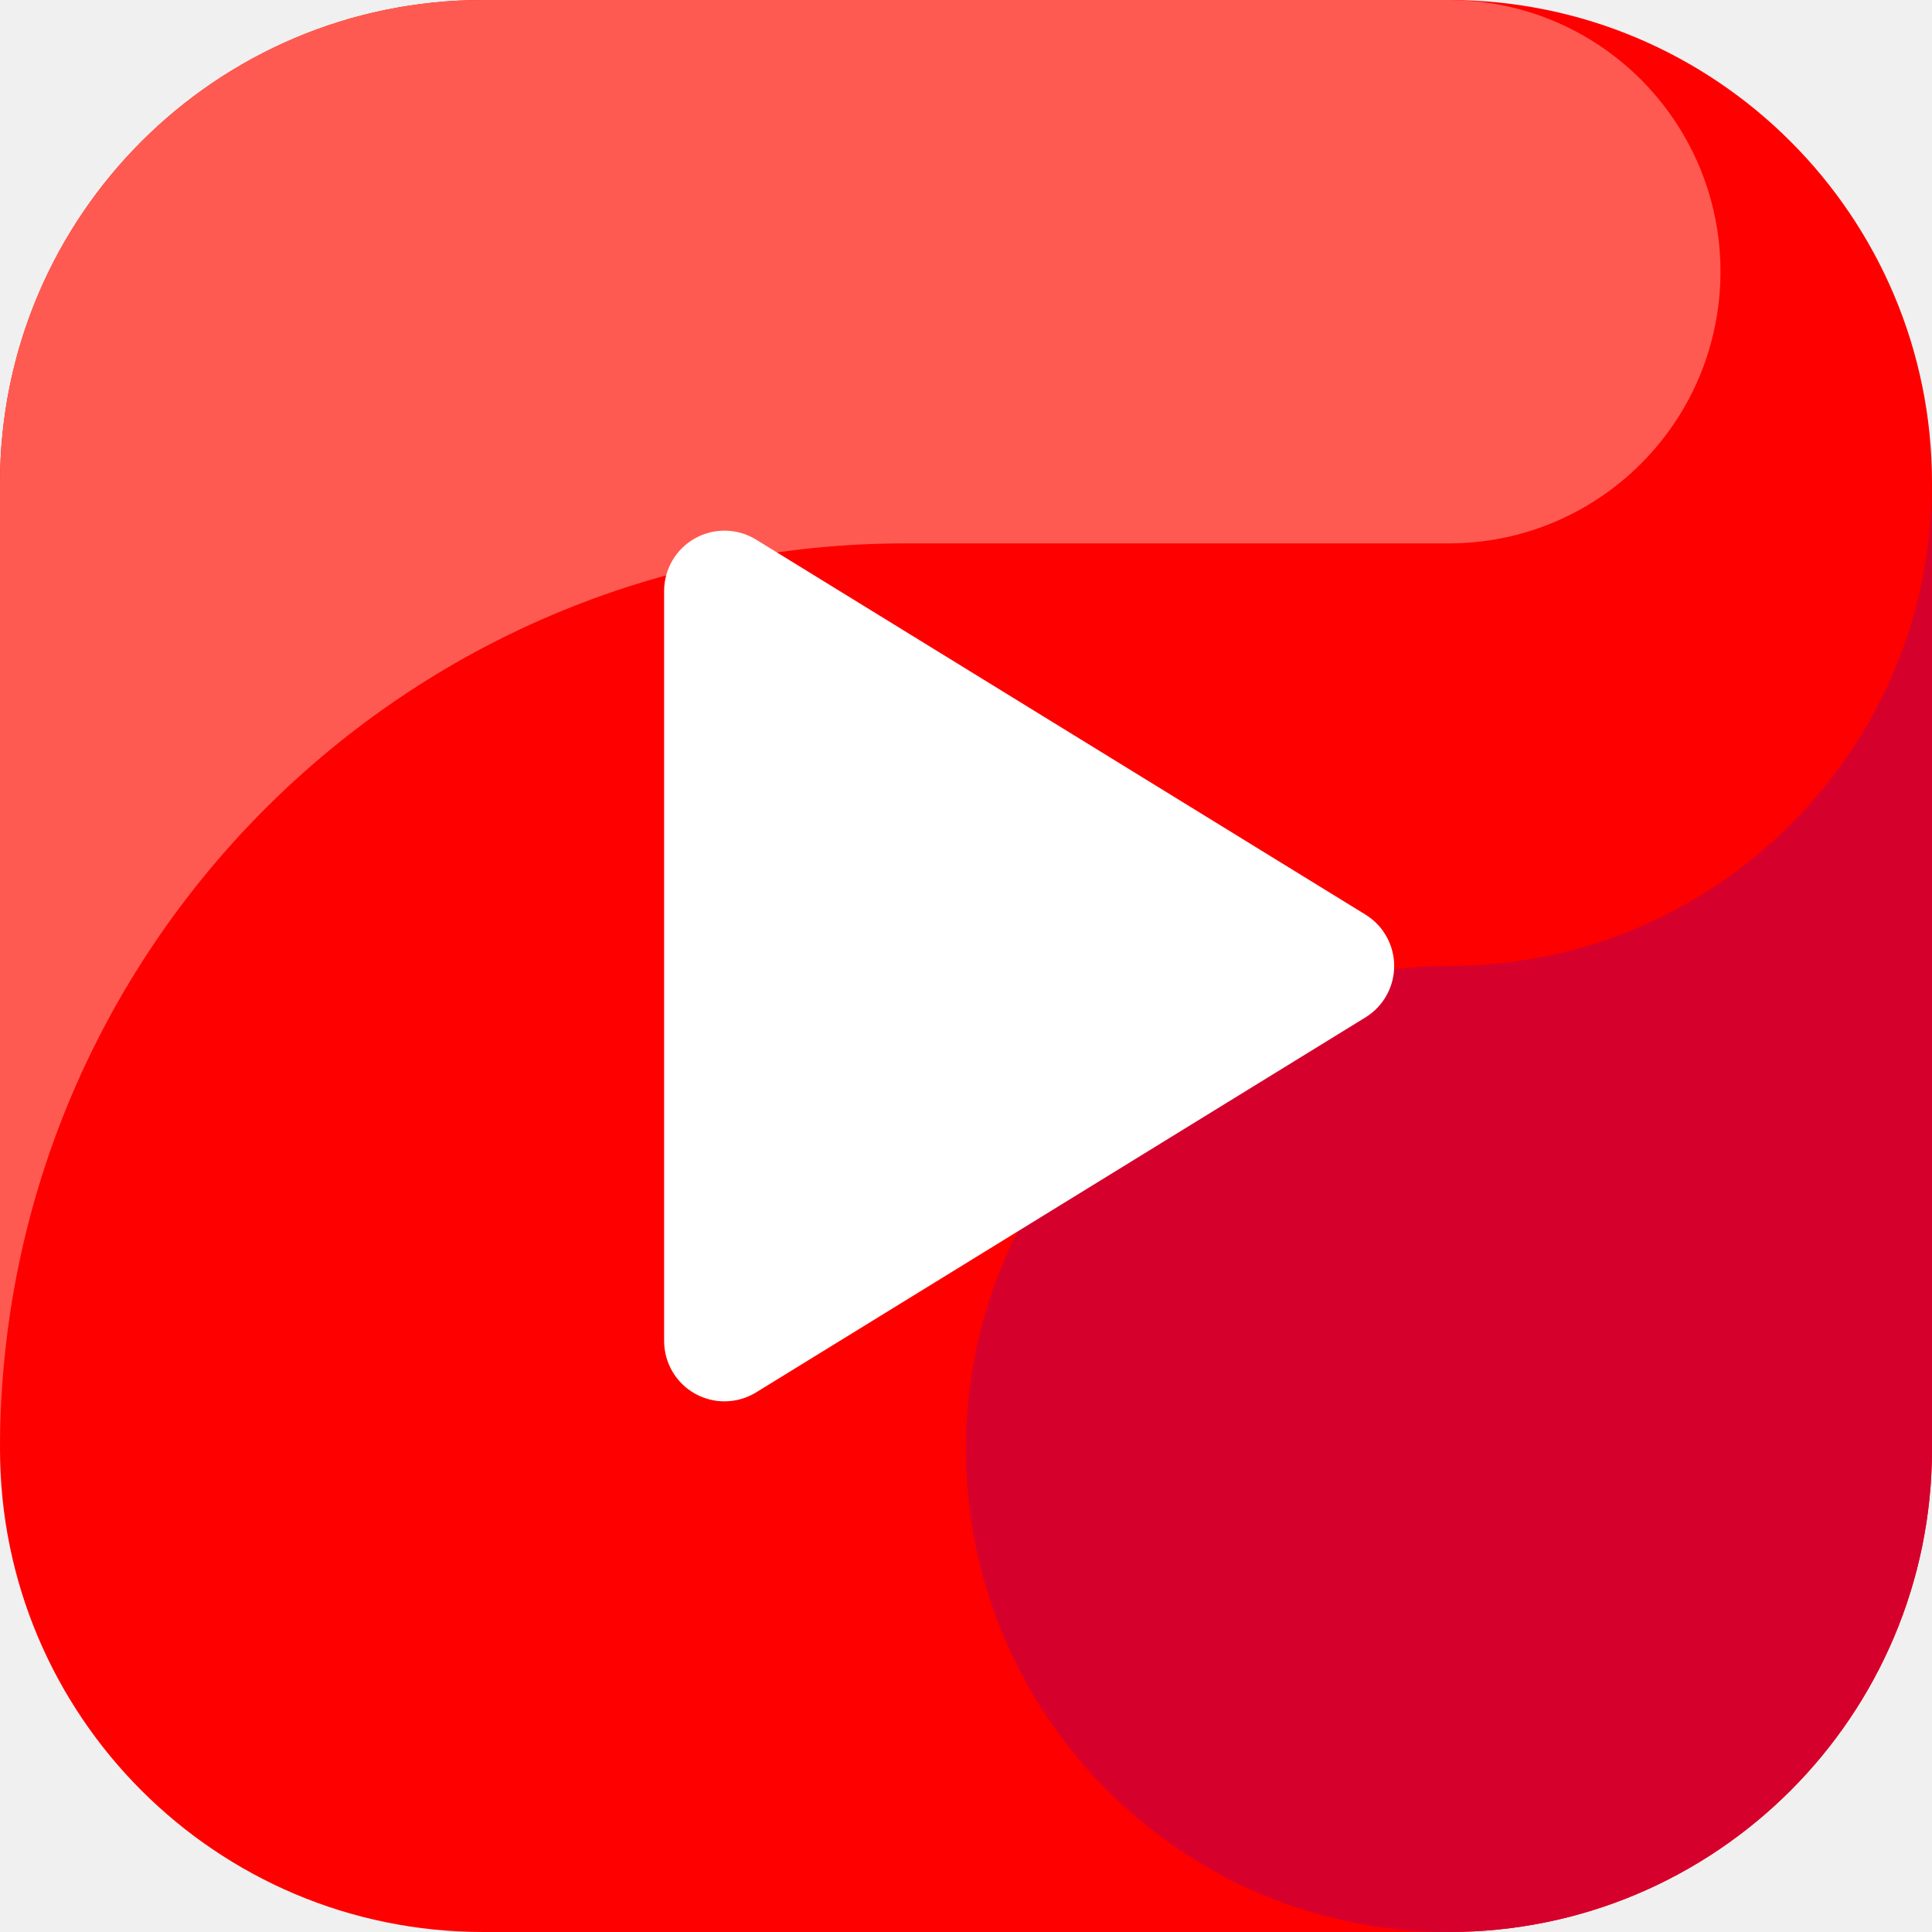
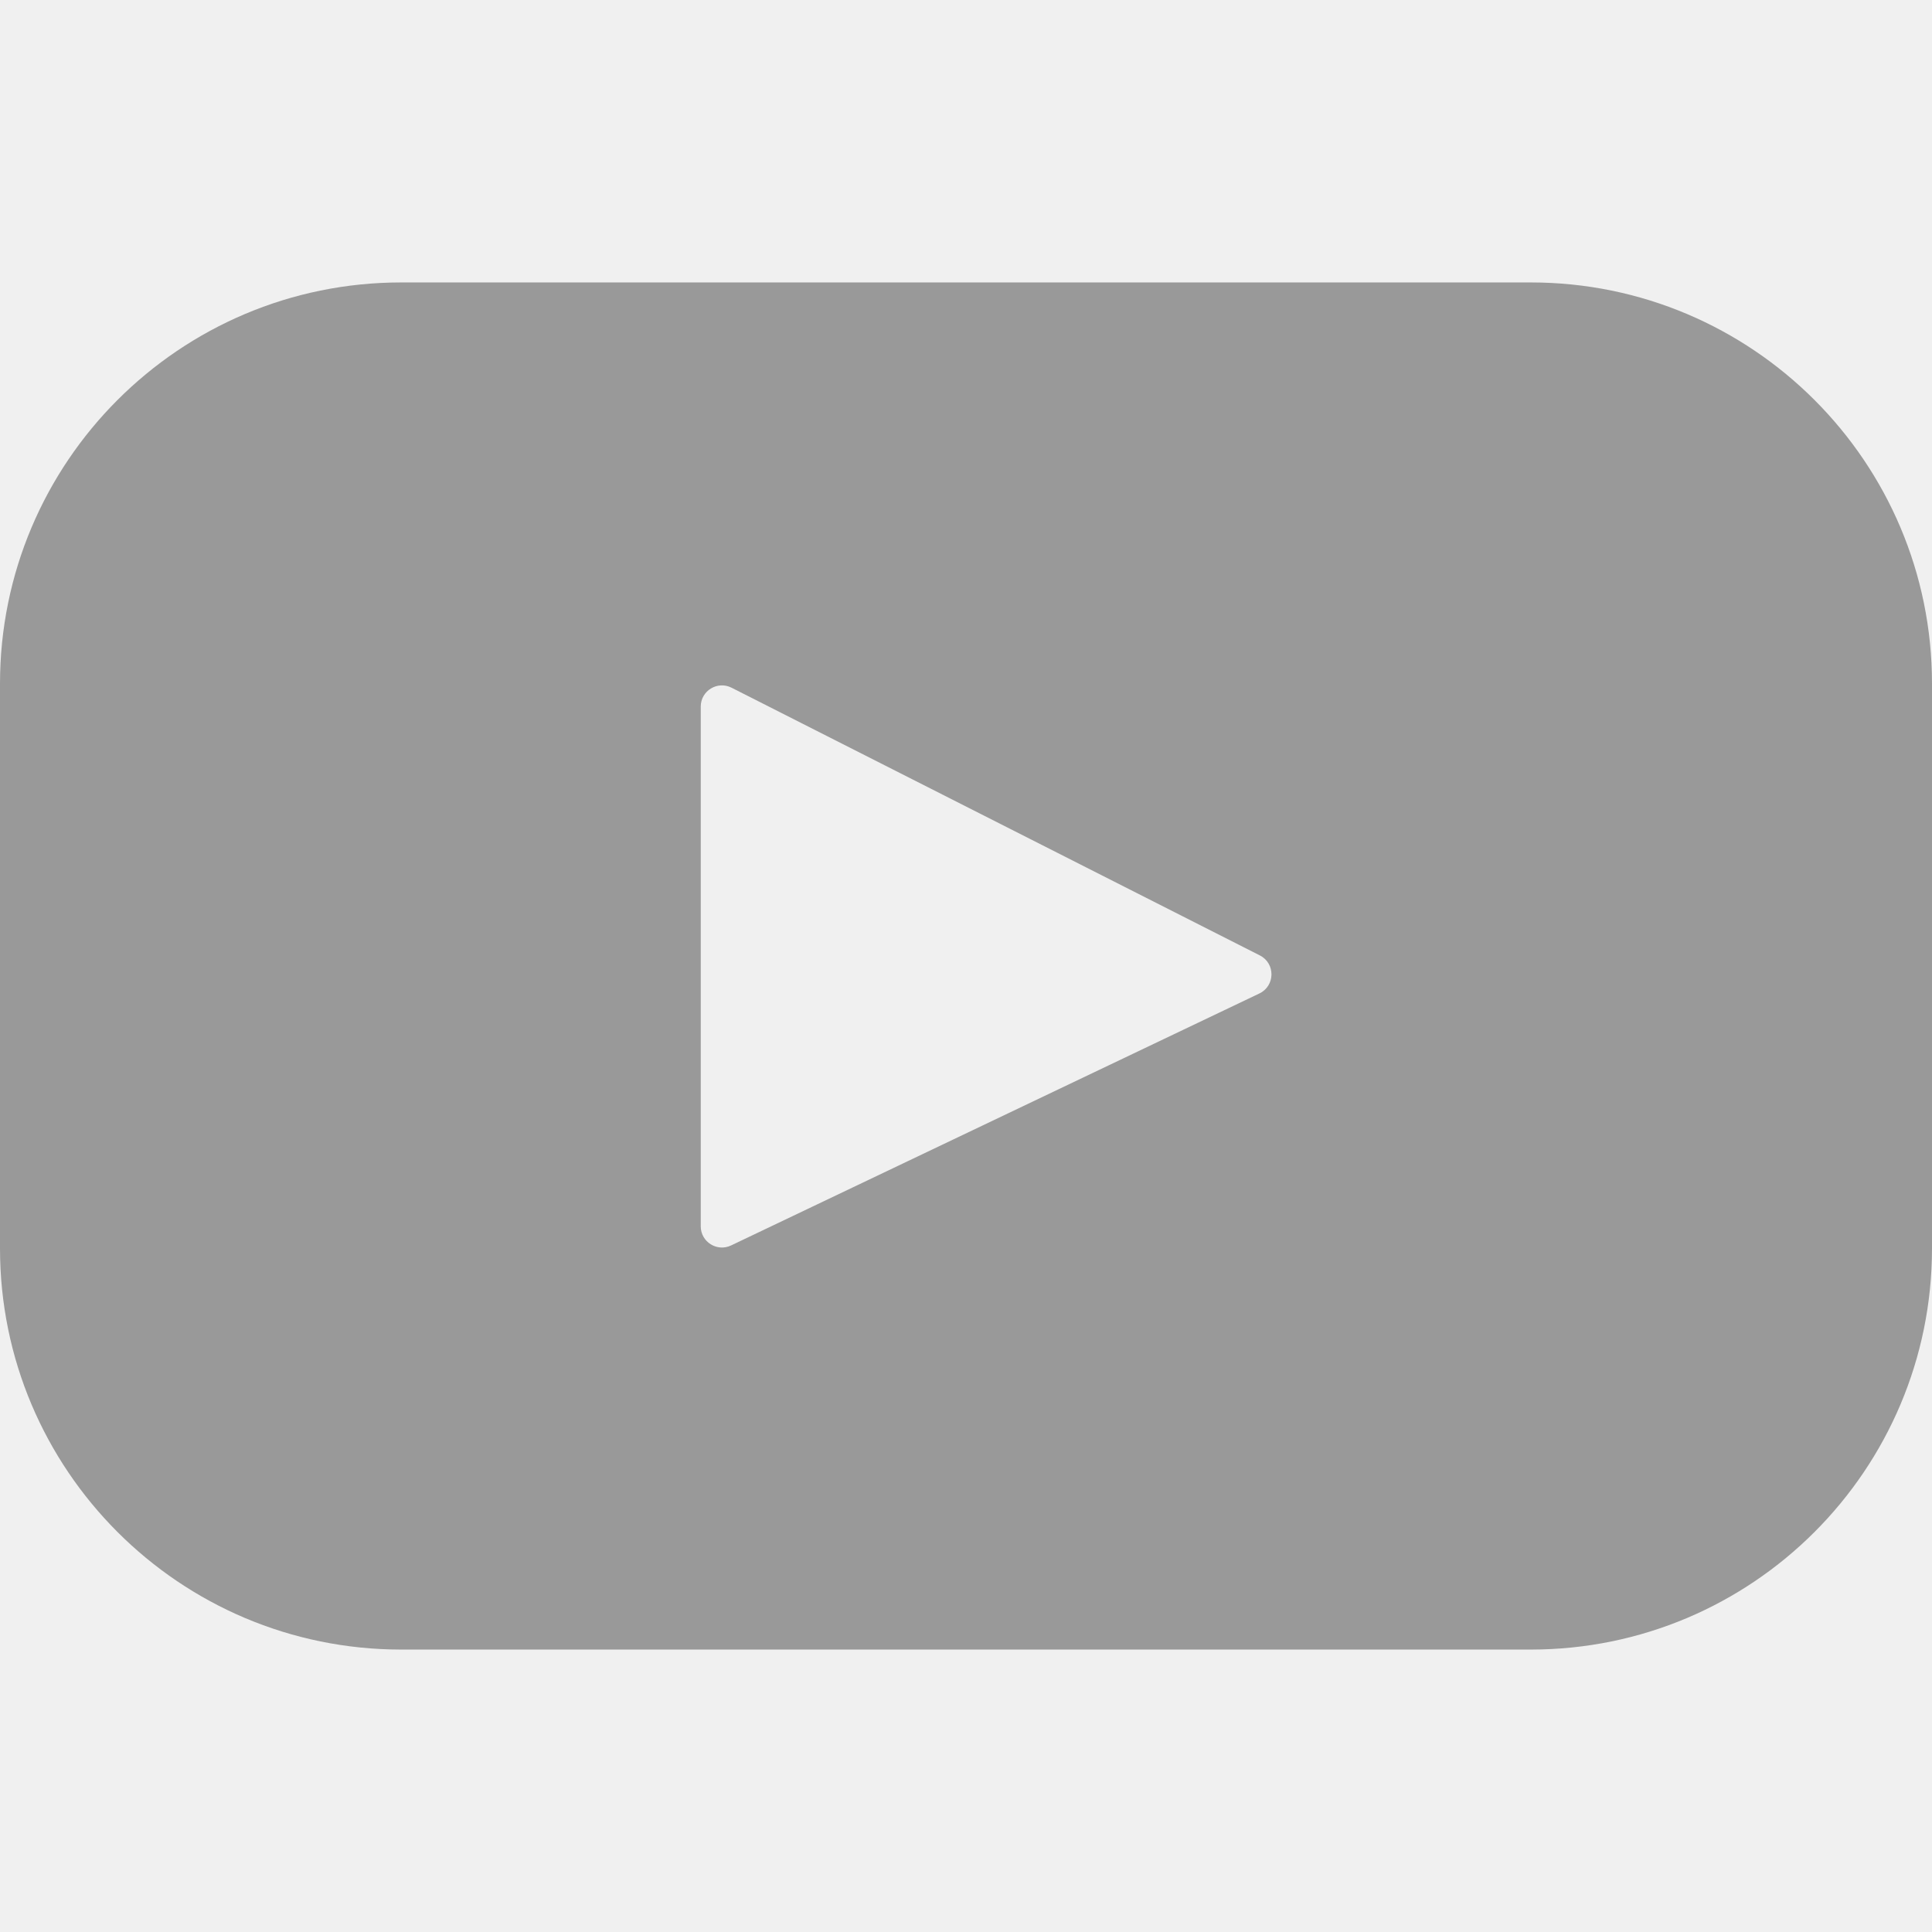
- <svg xmlns="http://www.w3.org/2000/svg" height="512" viewBox="0 0 64 64" width="512">
-   <g fill-rule="evenodd">
-     <path d="m48 64h-32a16.001 16.001 0 0 1 -16-16v-32a16.001 16.001 0 0 1 16-16h32a16 16 0 0 1 16 16v32a16 16 0 0 1 -16 16" fill="#f00" />
-     <path d="m30 18h18a9.001 9.001 0 0 0 .92-17.954c-.306-.017-.609-.046-.92-.046h-32a16.001 16.001 0 0 0 -16 16v32a30.001 30.001 0 0 1 30-30" fill="#ff5a51" />
-     <path d="m48 32a16 16 0 1 0 16 16v-32a16 16 0 0 1 -16 16" fill="#d5002c" />
-     <path d="m25.048 17.876a1.999 1.999 0 0 0 -3.048 1.703v24.842a1.999 1.999 0 0 0 3.048 1.703c5.099-3.137 15.279-9.402 20.184-12.421a1.999 1.999 0 0 0 0-3.406c-4.905-3.019-15.085-9.284-20.184-12.421z" fill="#fff" />
+ <svg xmlns="http://www.w3.org/2000/svg" version="1.1" width="512" height="512" x="0" y="0" viewBox="0 0 461.001 461.001" style="enable-background:new 0 0 512 512" xml:space="preserve" class="">
+   <g>
+     <path d="M365.257 67.393H95.744C42.866 67.393 0 110.259 0 163.137v134.728c0 52.878 42.866 95.744 95.744 95.744h269.513c52.878 0 95.744-42.866 95.744-95.744V163.137c0-52.878-42.866-95.744-95.744-95.744zm-64.751 169.663-126.06 60.123c-3.359 1.602-7.239-.847-7.239-4.568V168.607c0-3.774 3.982-6.22 7.348-4.514l126.06 63.881c3.748 1.899 3.683 7.274-.109 9.082z" style="" fill="#999999" data-original="#f61c0d" opacity="1" class="" />
  </g>
</svg>
